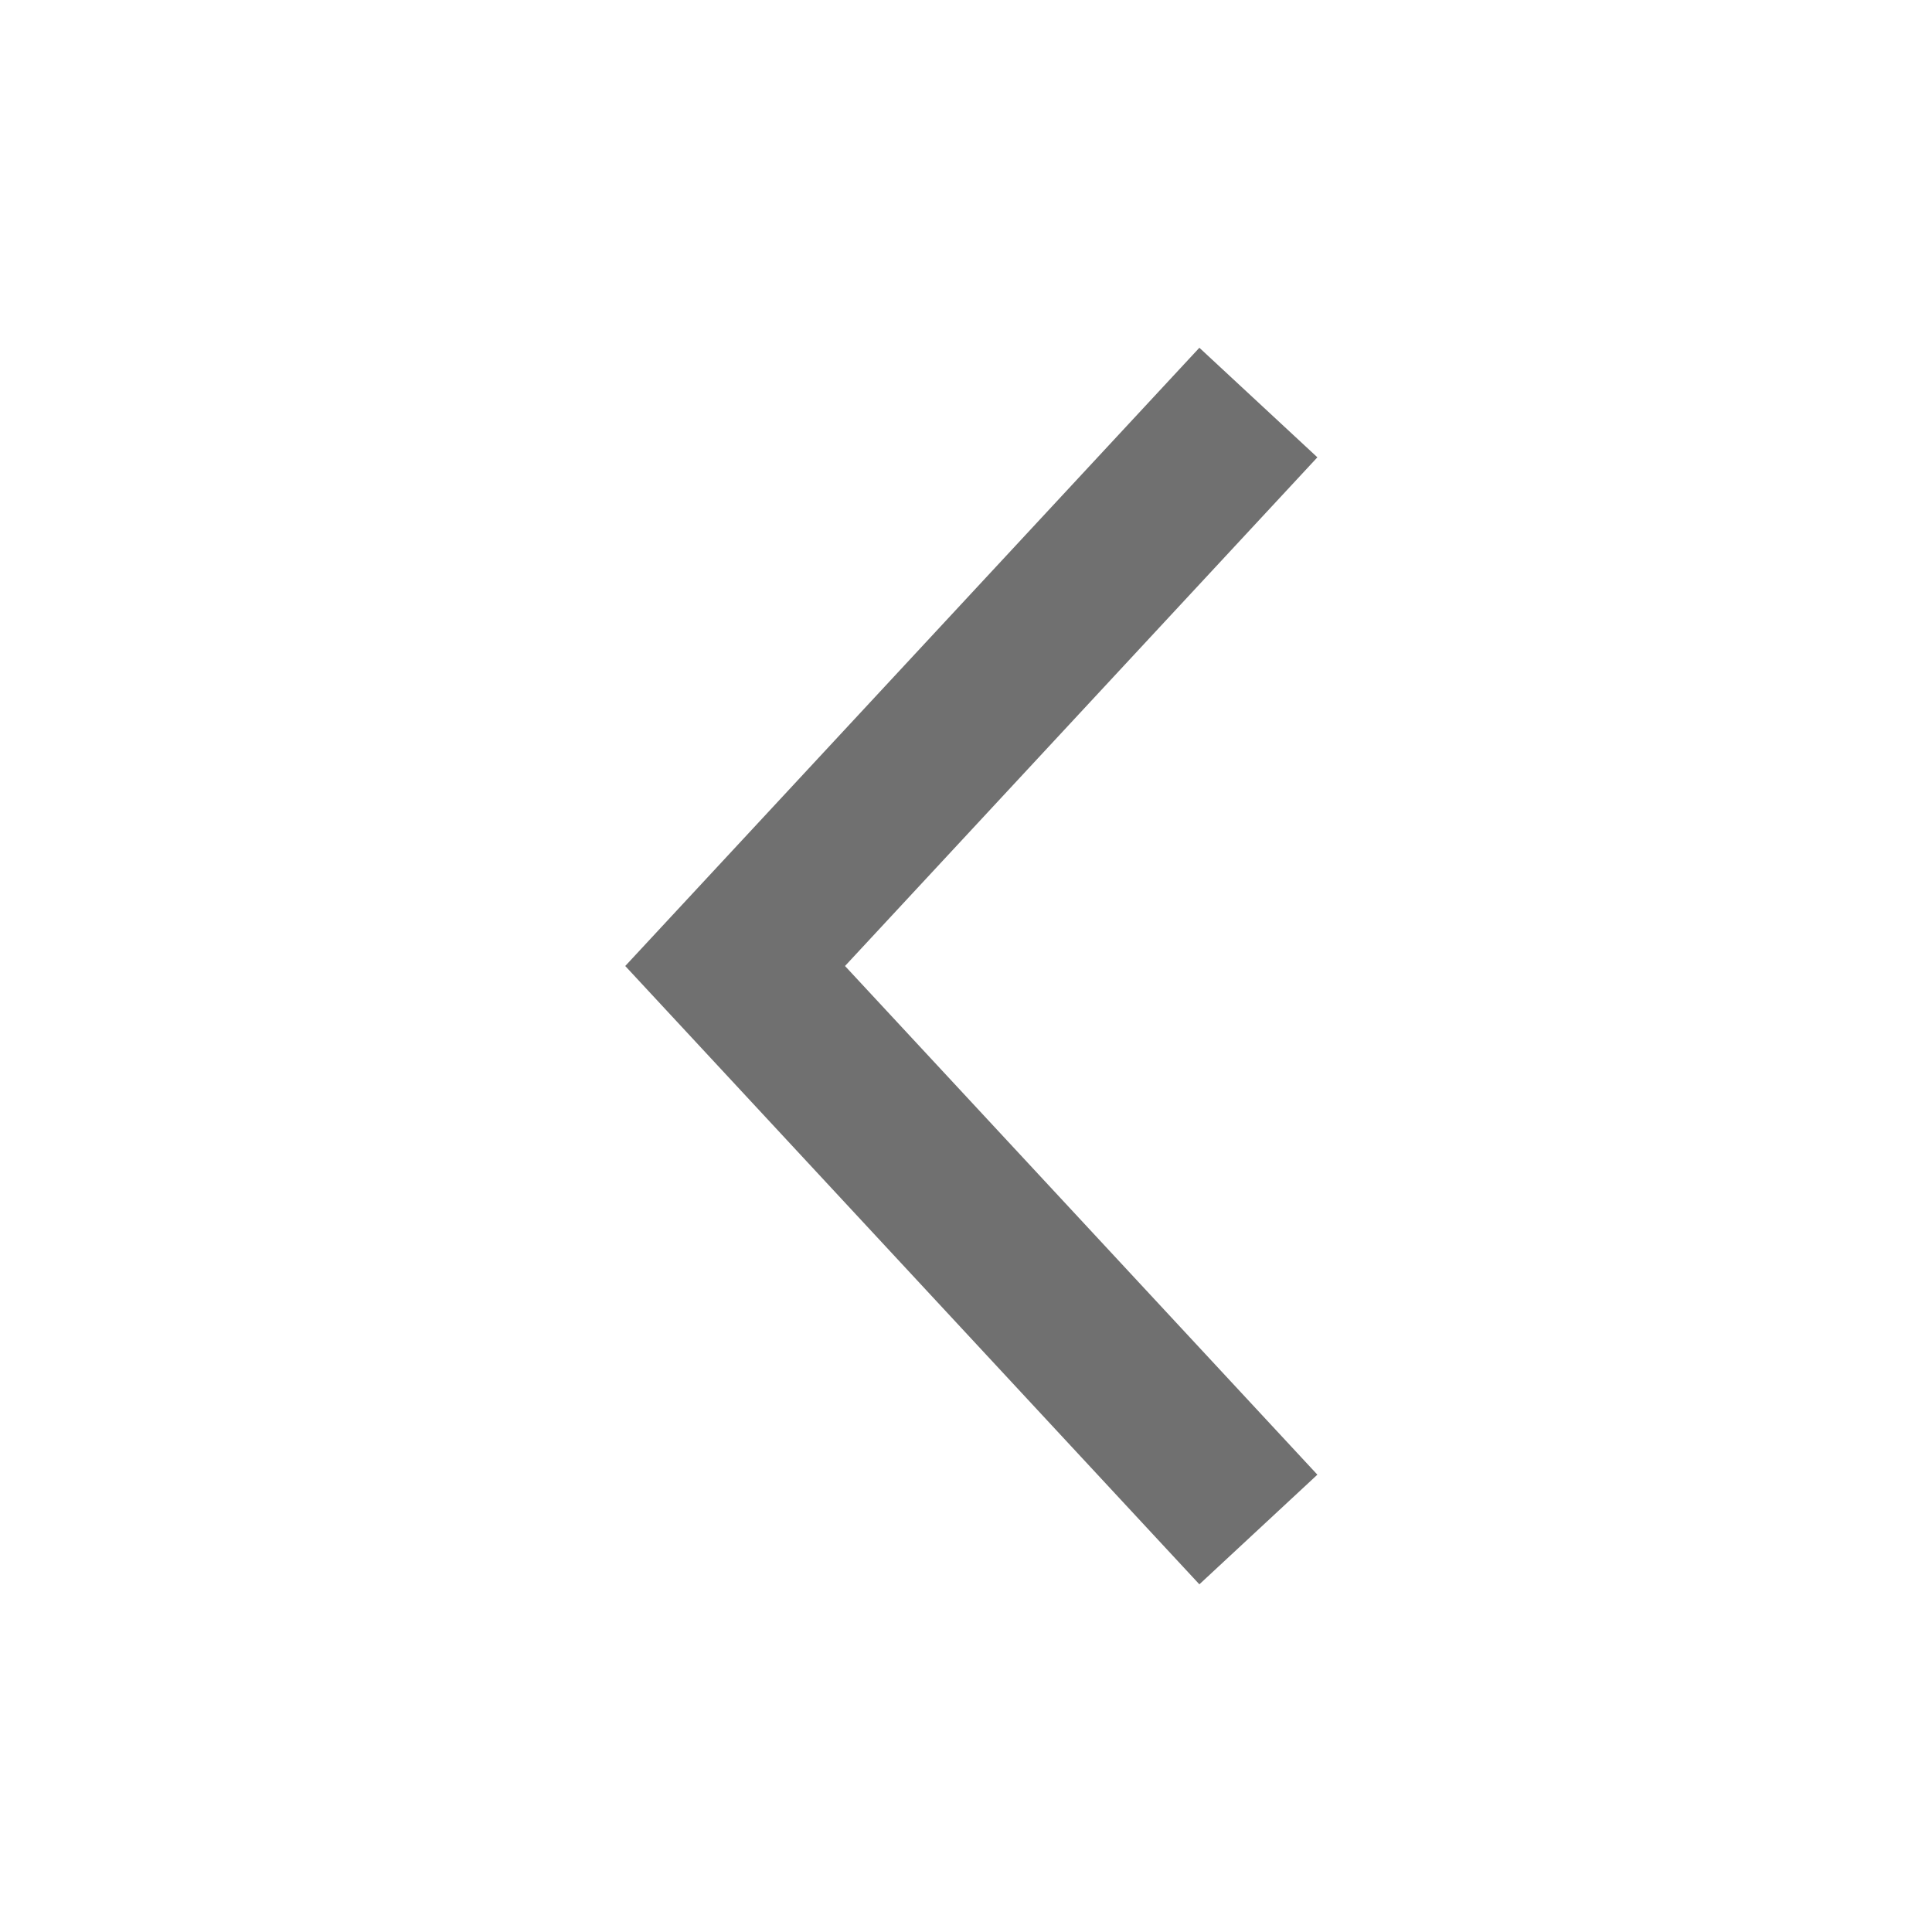
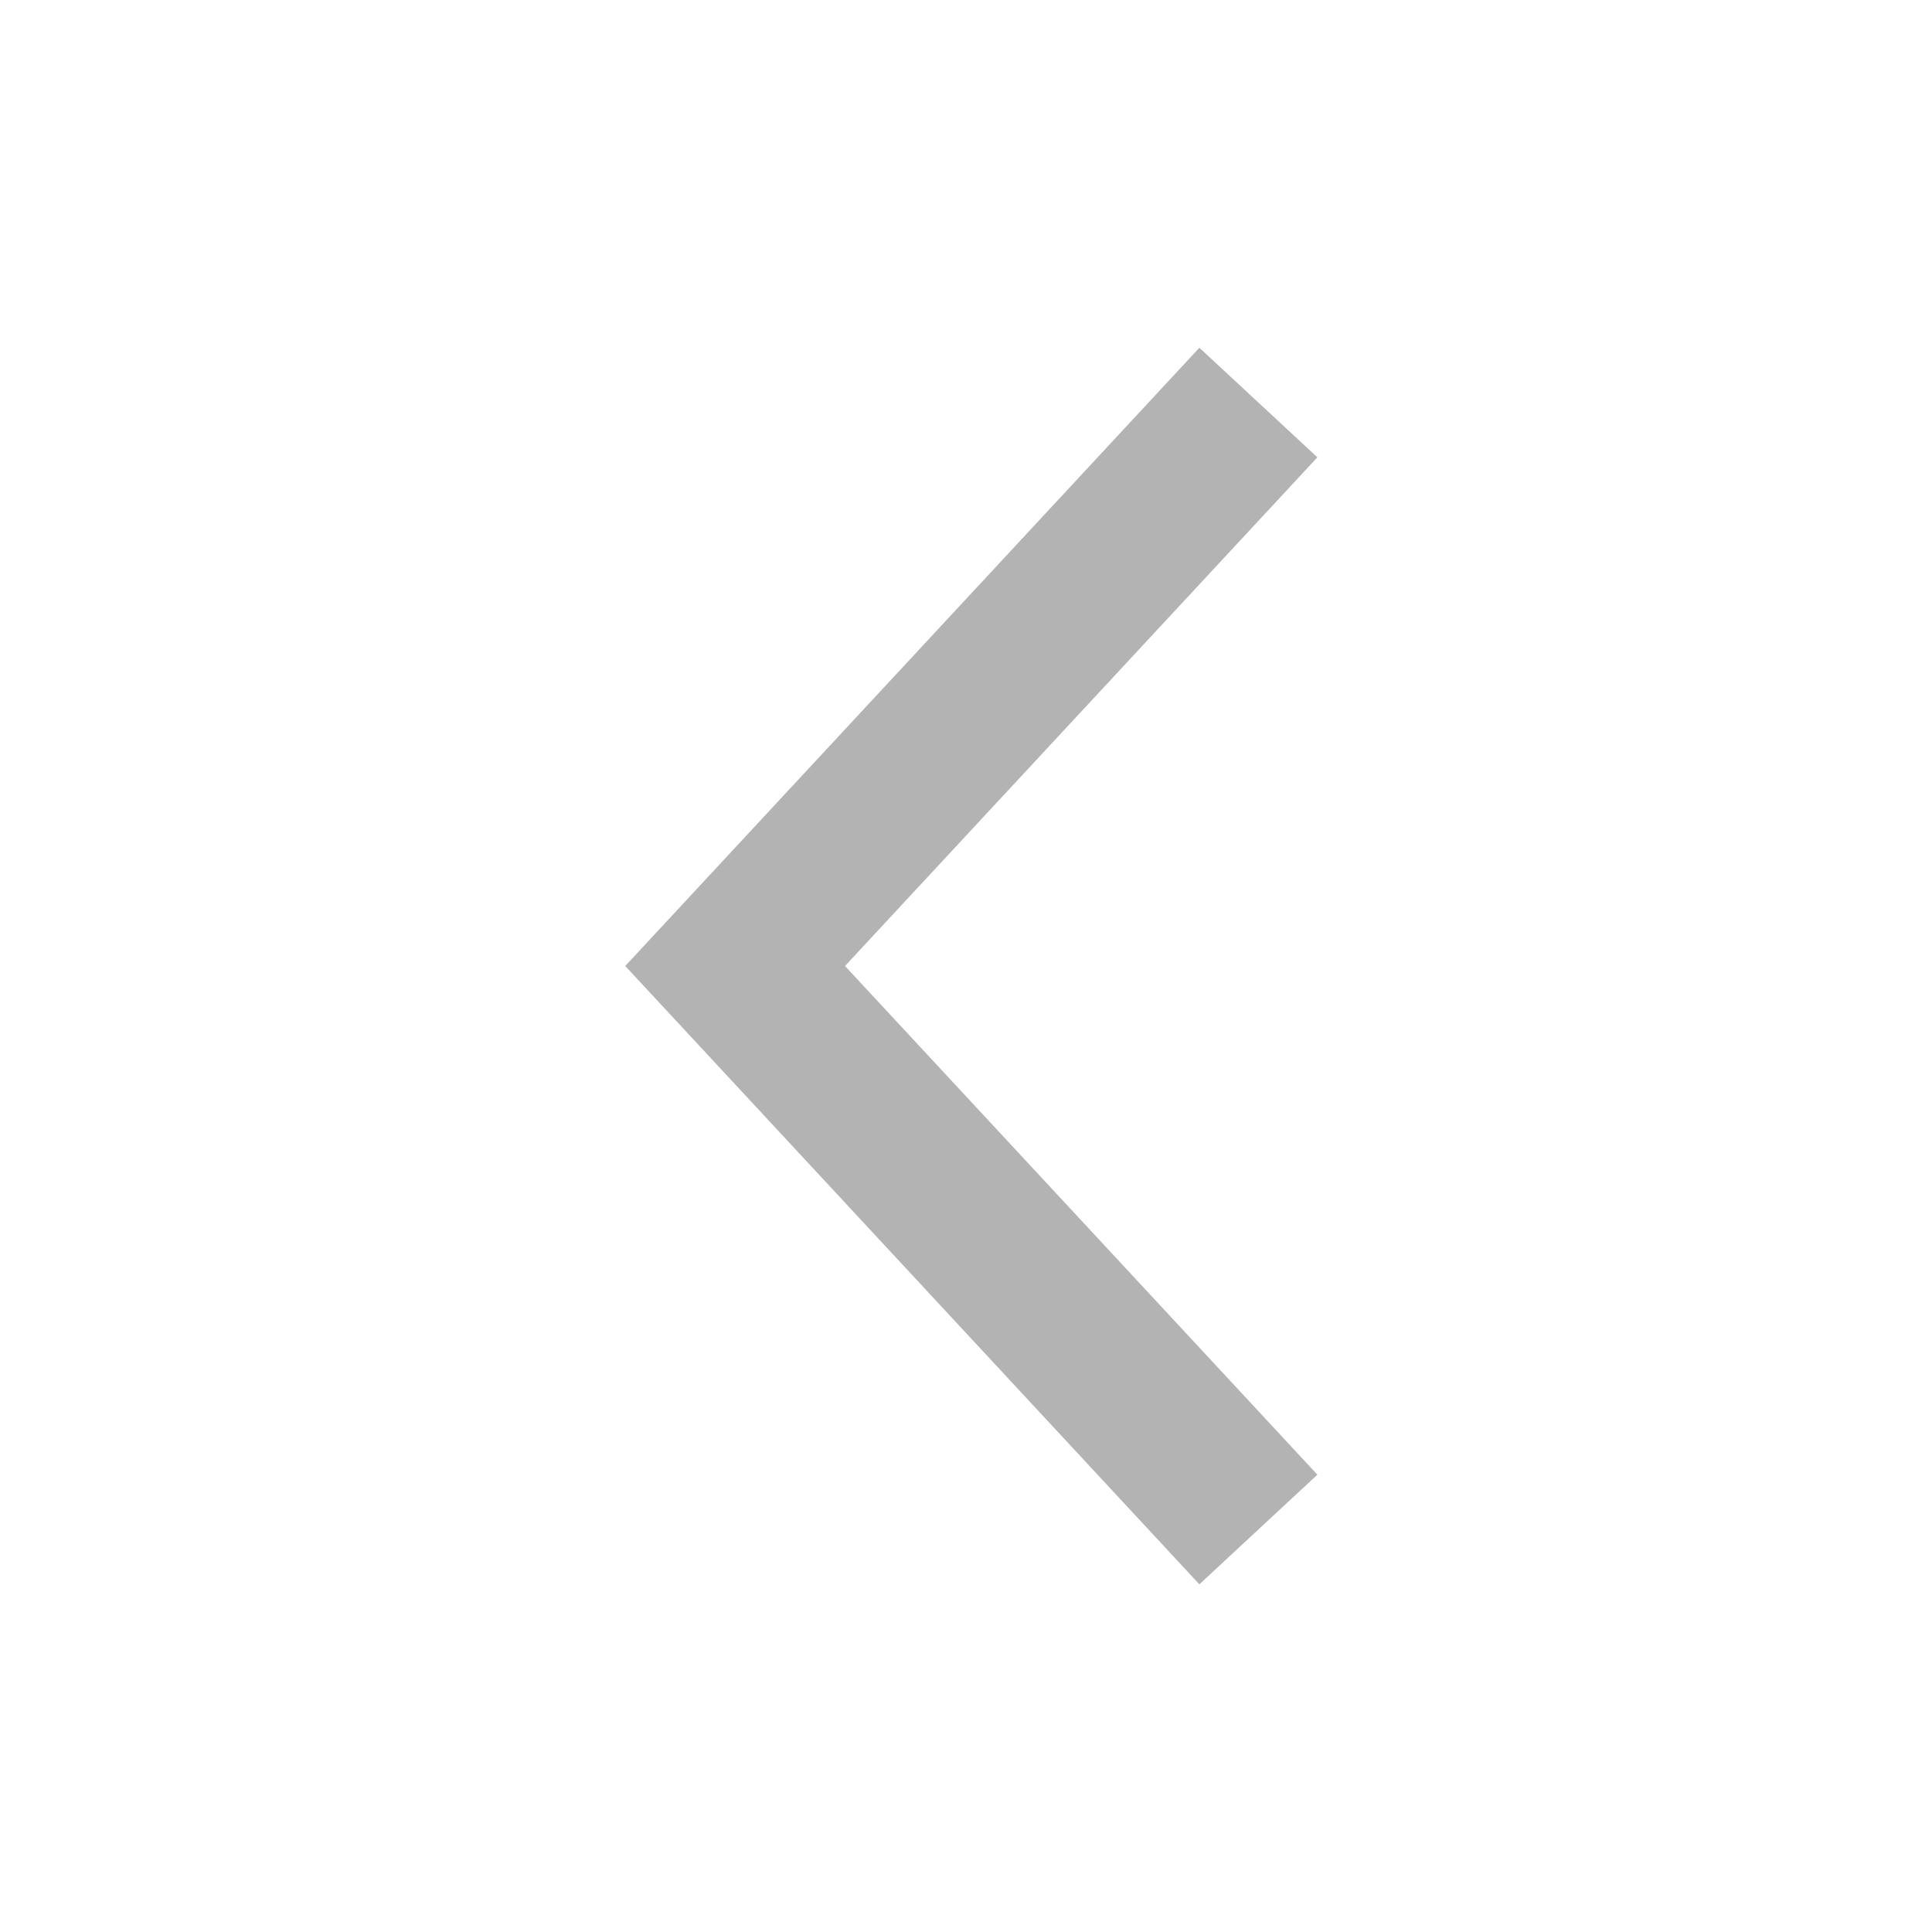
- <svg xmlns="http://www.w3.org/2000/svg" width="24px" height="24px" viewBox="0 0 24 24" version="1.1">
+ <svg xmlns="http://www.w3.org/2000/svg" width="24px" height="24px" viewBox="0 0 24 24" version="1.1" id="svg12">
+   <defs id="defs16" />
  <g id="Artboard" stroke="none" stroke-width="1" fill="none" fill-rule="evenodd">
    <g id="ic-arrow-right">
      <g id="ic_chevron_right" transform="translate(12, 12) rotate(-90) translate(-12, -12) ">
        <g id="Group_8822" transform="translate(4, 7)" />
        <polygon id="Rectangle_4407" points="0 0 24 0 24 24 0 24" />
-         <polygon id="Path_18879" fill="#707070" fill-rule="nonzero" transform="translate(11.9995, 12.066) scale(1, -1) translate(-11.9995, -12.066) " points="12 16.365 4.319 9.233 5.681 7.767 12 13.635 18.319 7.767 19.68 9.233" />
+         <polygon id="Path_18879" fill="#707070" fill-rule="nonzero" transform="translate(11.9995, 12.066) scale(1, -1) translate(-11.9995, -12.066) " points="12 16.365 4.319 9.233 5.681 7.767 12 13.635 18.319 7.767 19.68 9.233" style="fill:#b3b3b3;fill-opacity:1" />
      </g>
    </g>
  </g>
</svg>
